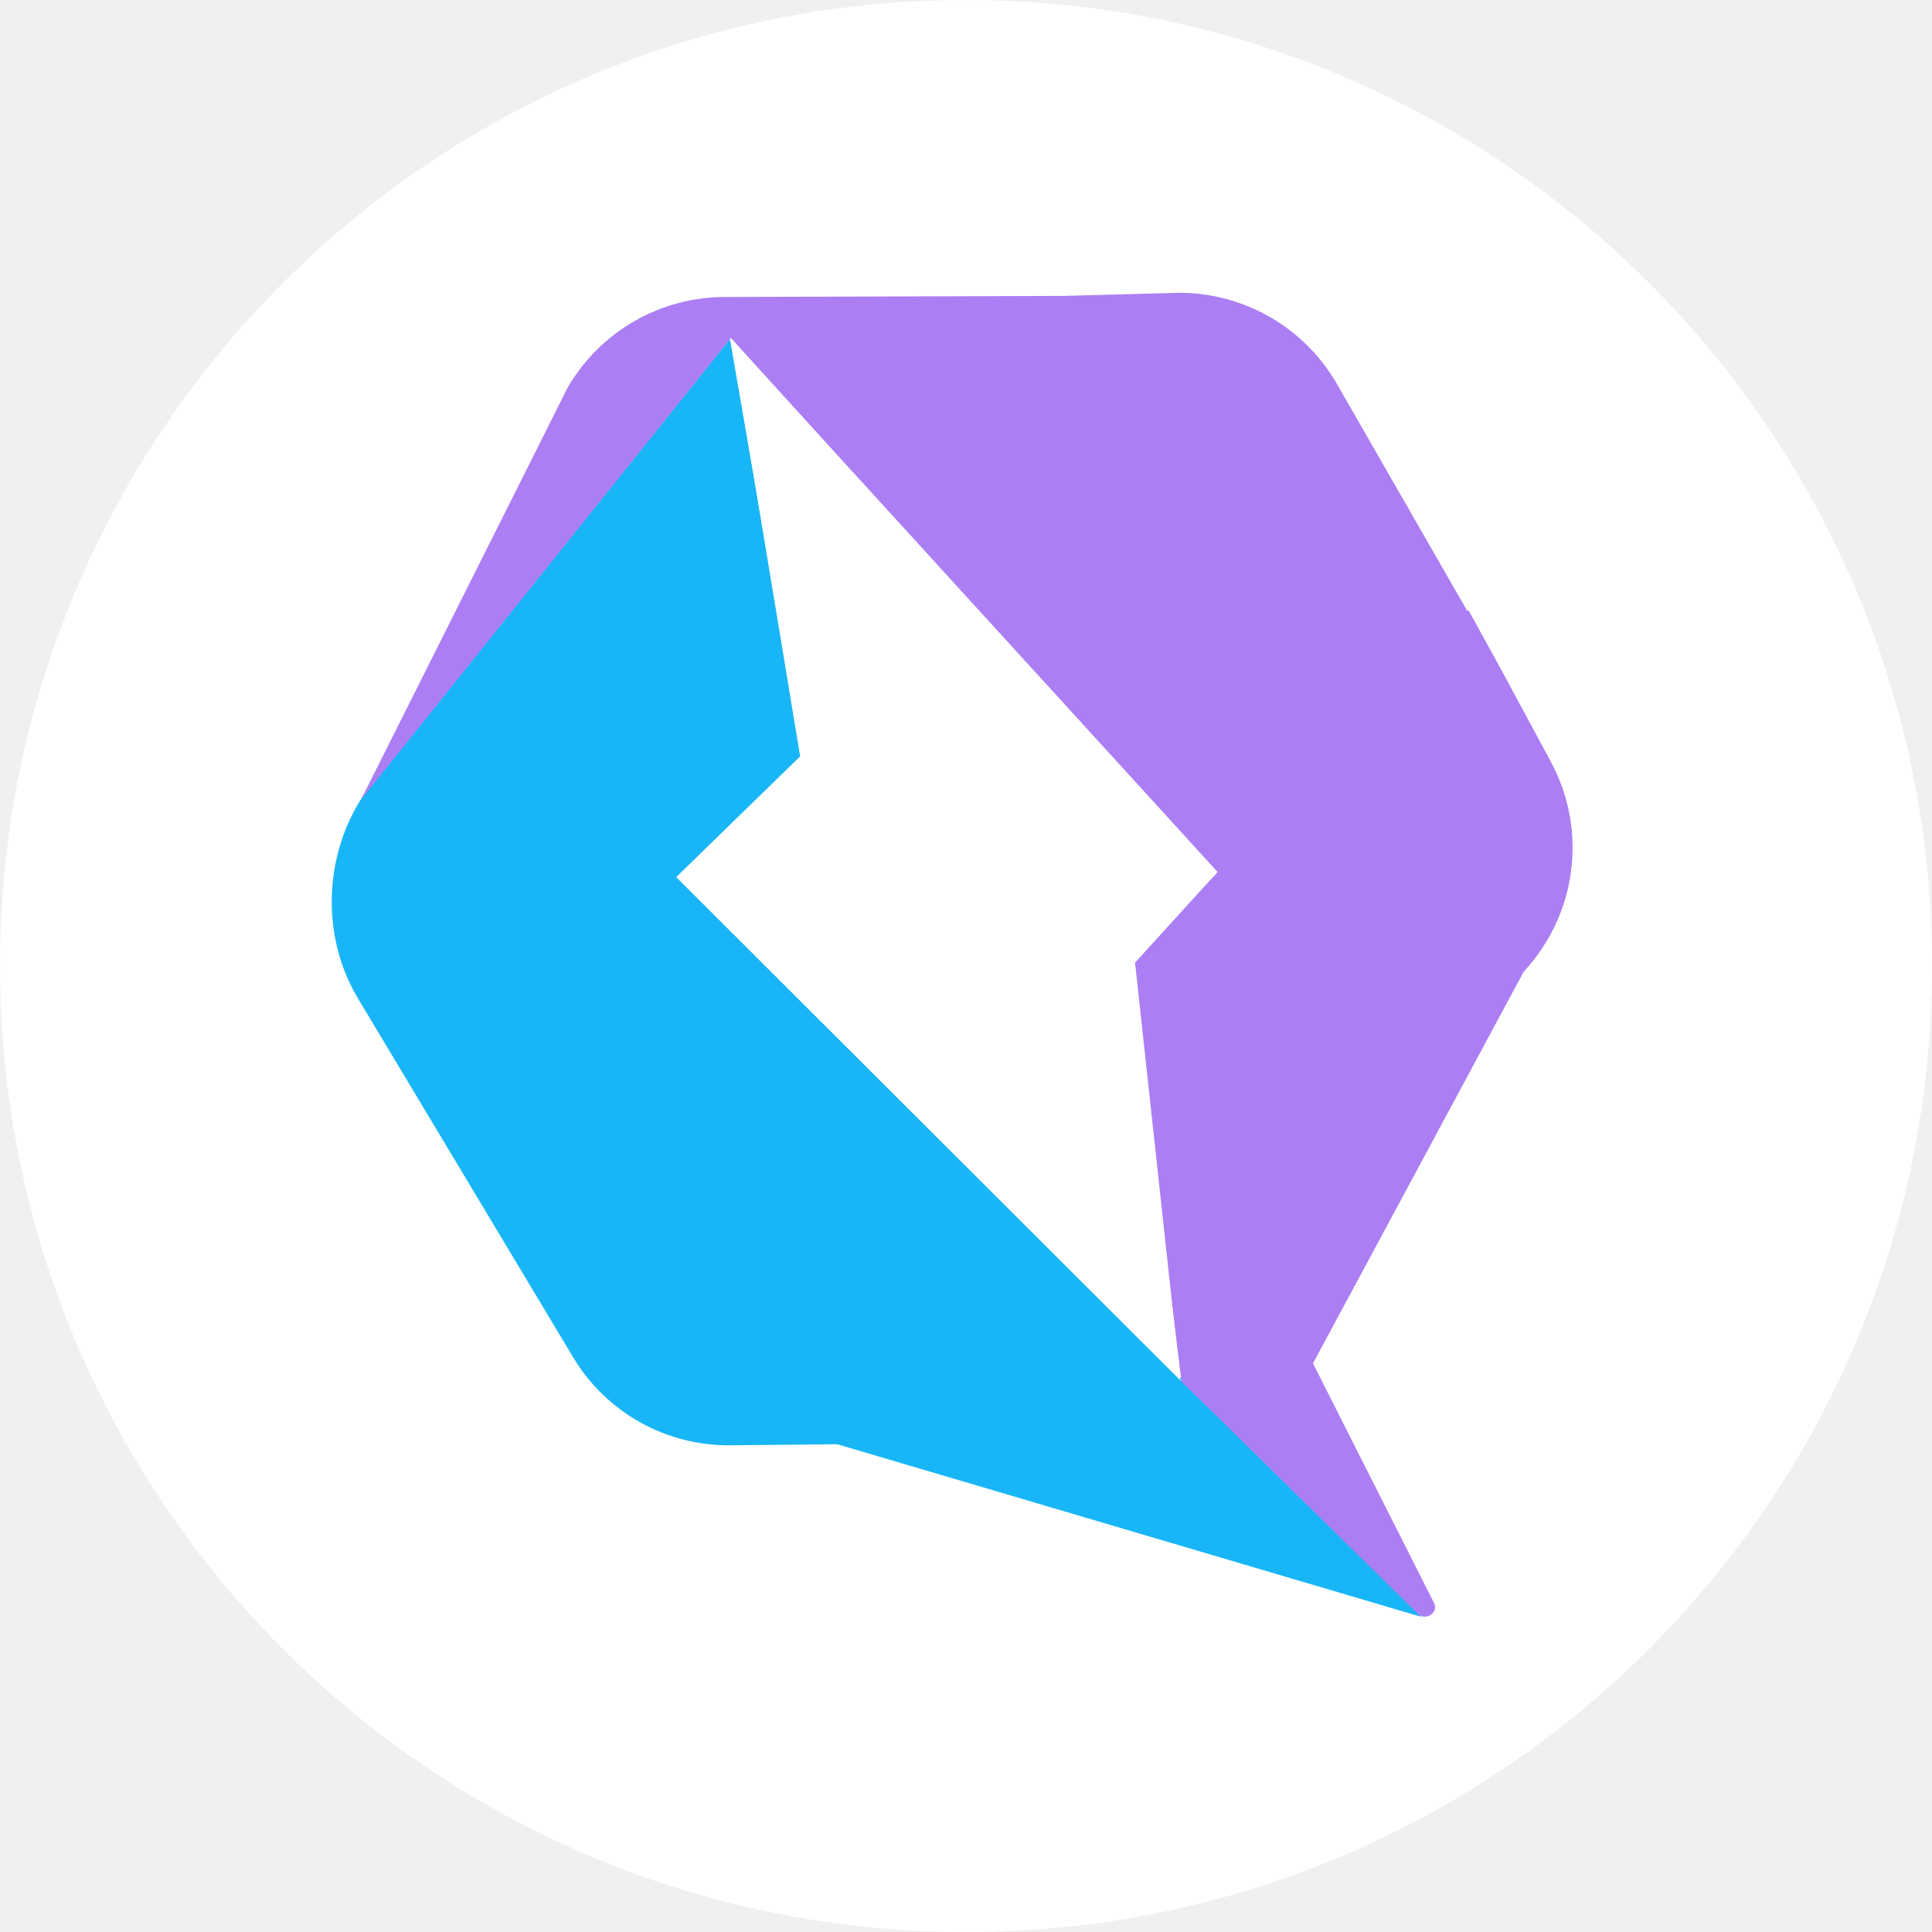
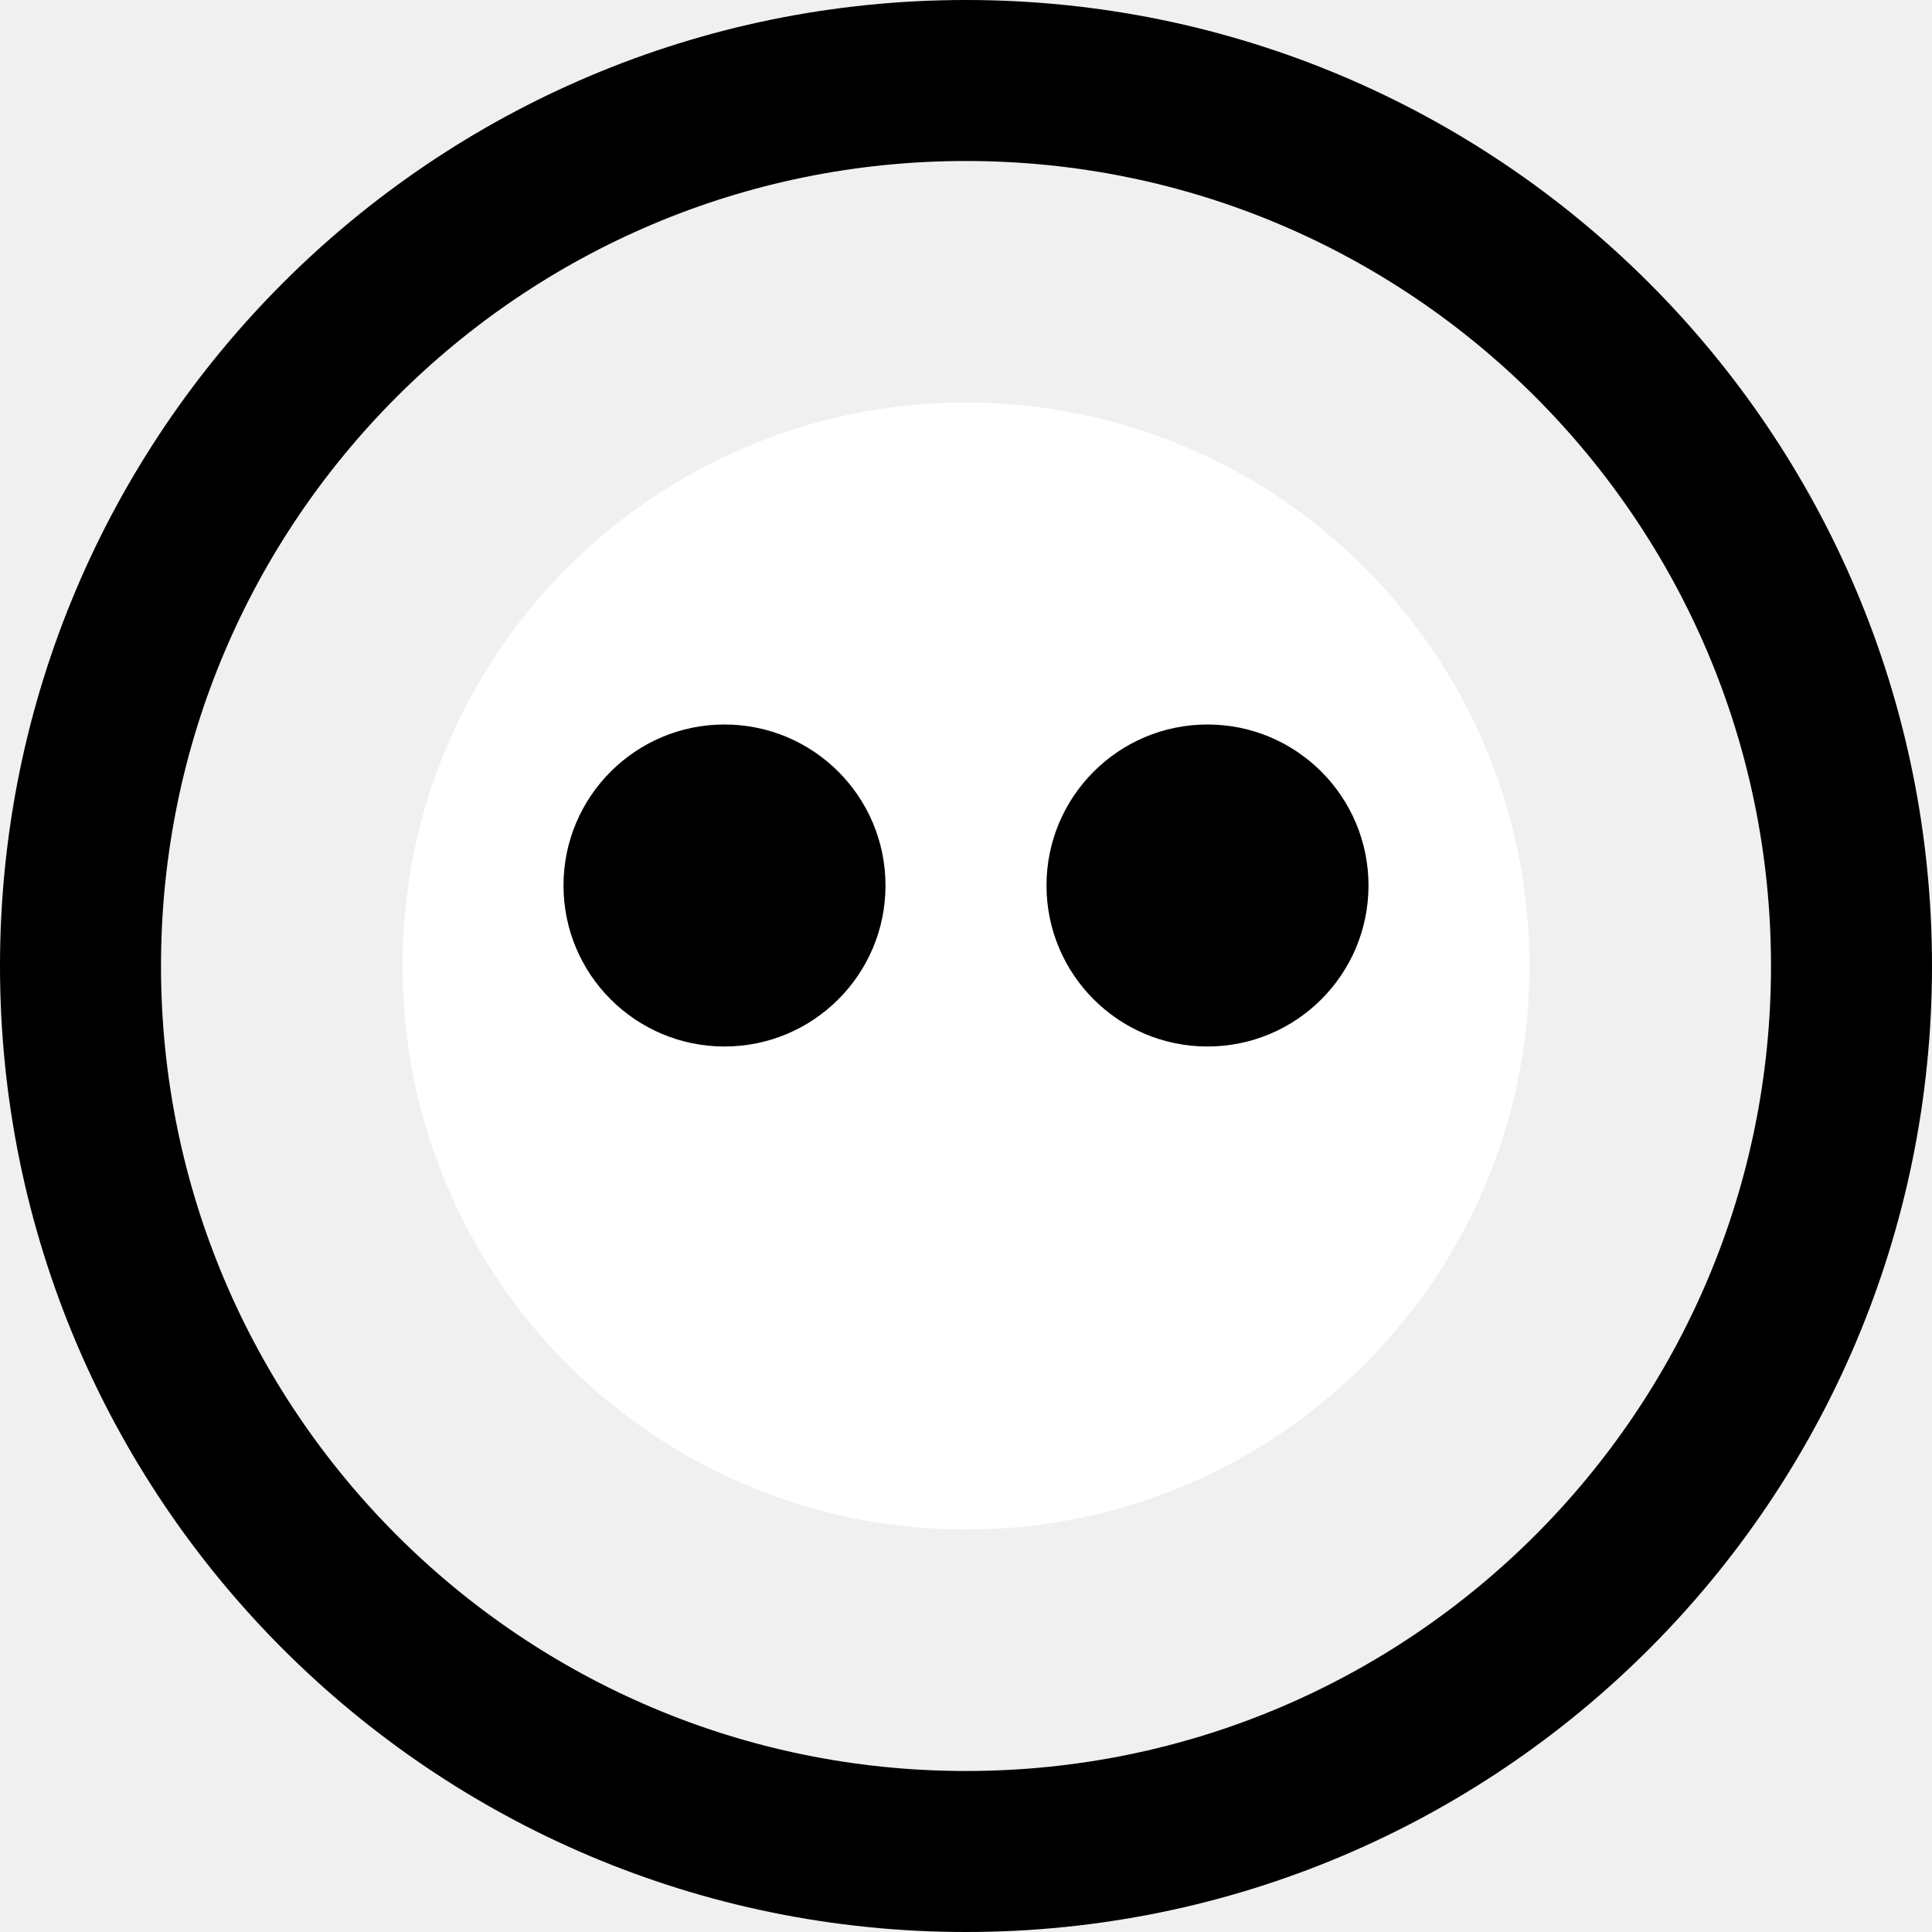
- <svg xmlns="http://www.w3.org/2000/svg" fill="none" viewBox="0 0 500 500">
-   <g clip-path="url(#a)">
-     <circle cx="250" cy="250" r="250" fill="#fff" />
-     <path fill="#18B6F6" d="m367.87 418.45-61.17-61.18-.94.13v-.67L175.7 227.53l32.05-31.13L188.9 87.73 99.56 199.09c-15.22 15.42-18.03 40.51-7.08 59.03l55.83 93.11a46.82 46.82 0 0 0 40.73 22.81l27.65-.27 151.18 44.68Z" />
-     <path fill="#AC7EF4" d="m401.25 196.94-12.29-22.81-6.41-11.67-2.54-4.56-.26.26-33.66-58.63a47.07 47.07 0 0 0-41.27-23.75l-29.51.8-88.01.28a47.07 47.07 0 0 0-40.33 23.34L93.4 207l95.76-119.54L314.7 226.19l-22.3 22.67 13.35 108.54.13-.26v.26h-.26l.26.27 10.42 10.2 50.62 49.78c2.13 2 5.6-.4 4.13-2.96l-31.25-61.85 54.5-101.3 1.73-2c.67-.81 1.33-1.62 1.87-2.42a46.8 46.8 0 0 0 3.34-50.18Z" />
-     <path fill="#fff" d="M315.1 225.65 189.18 87.6l17.9 108.14L175 227l130.5 130.27-11.75-108.14 21.37-23.48Z" />
-   </g>
-   <defs>
-     <clipPath id="a">
-       <path fill="#fff" d="M0 0h500v500H0z" />
-     </clipPath>
-   </defs>
+ <svg xmlns="http://www.w3.org/2000/svg" viewBox="0 0 24 24" fill="none">
+   <style>
+     .external { stroke: black; }
+     .internal { fill: white; }
+     .eye { fill: black; }
+     @media (prefers-color-scheme: dark) {
+       .external { stroke: white; }
+       .internal { fill: black; }
+       .eye { fill: white; }
+     }
+   </style>
+   <circle cx="12" cy="12" fill="none" class="external" stroke-width="2" r="11" />
+   <circle cx="12" cy="12" r="7" class="internal" />
+   <circle r="2" fill="white" cx="9" cy="11" class="eye" />
+   <circle r="2" fill="white" cx="15" cy="11" class="eye" />
</svg>
